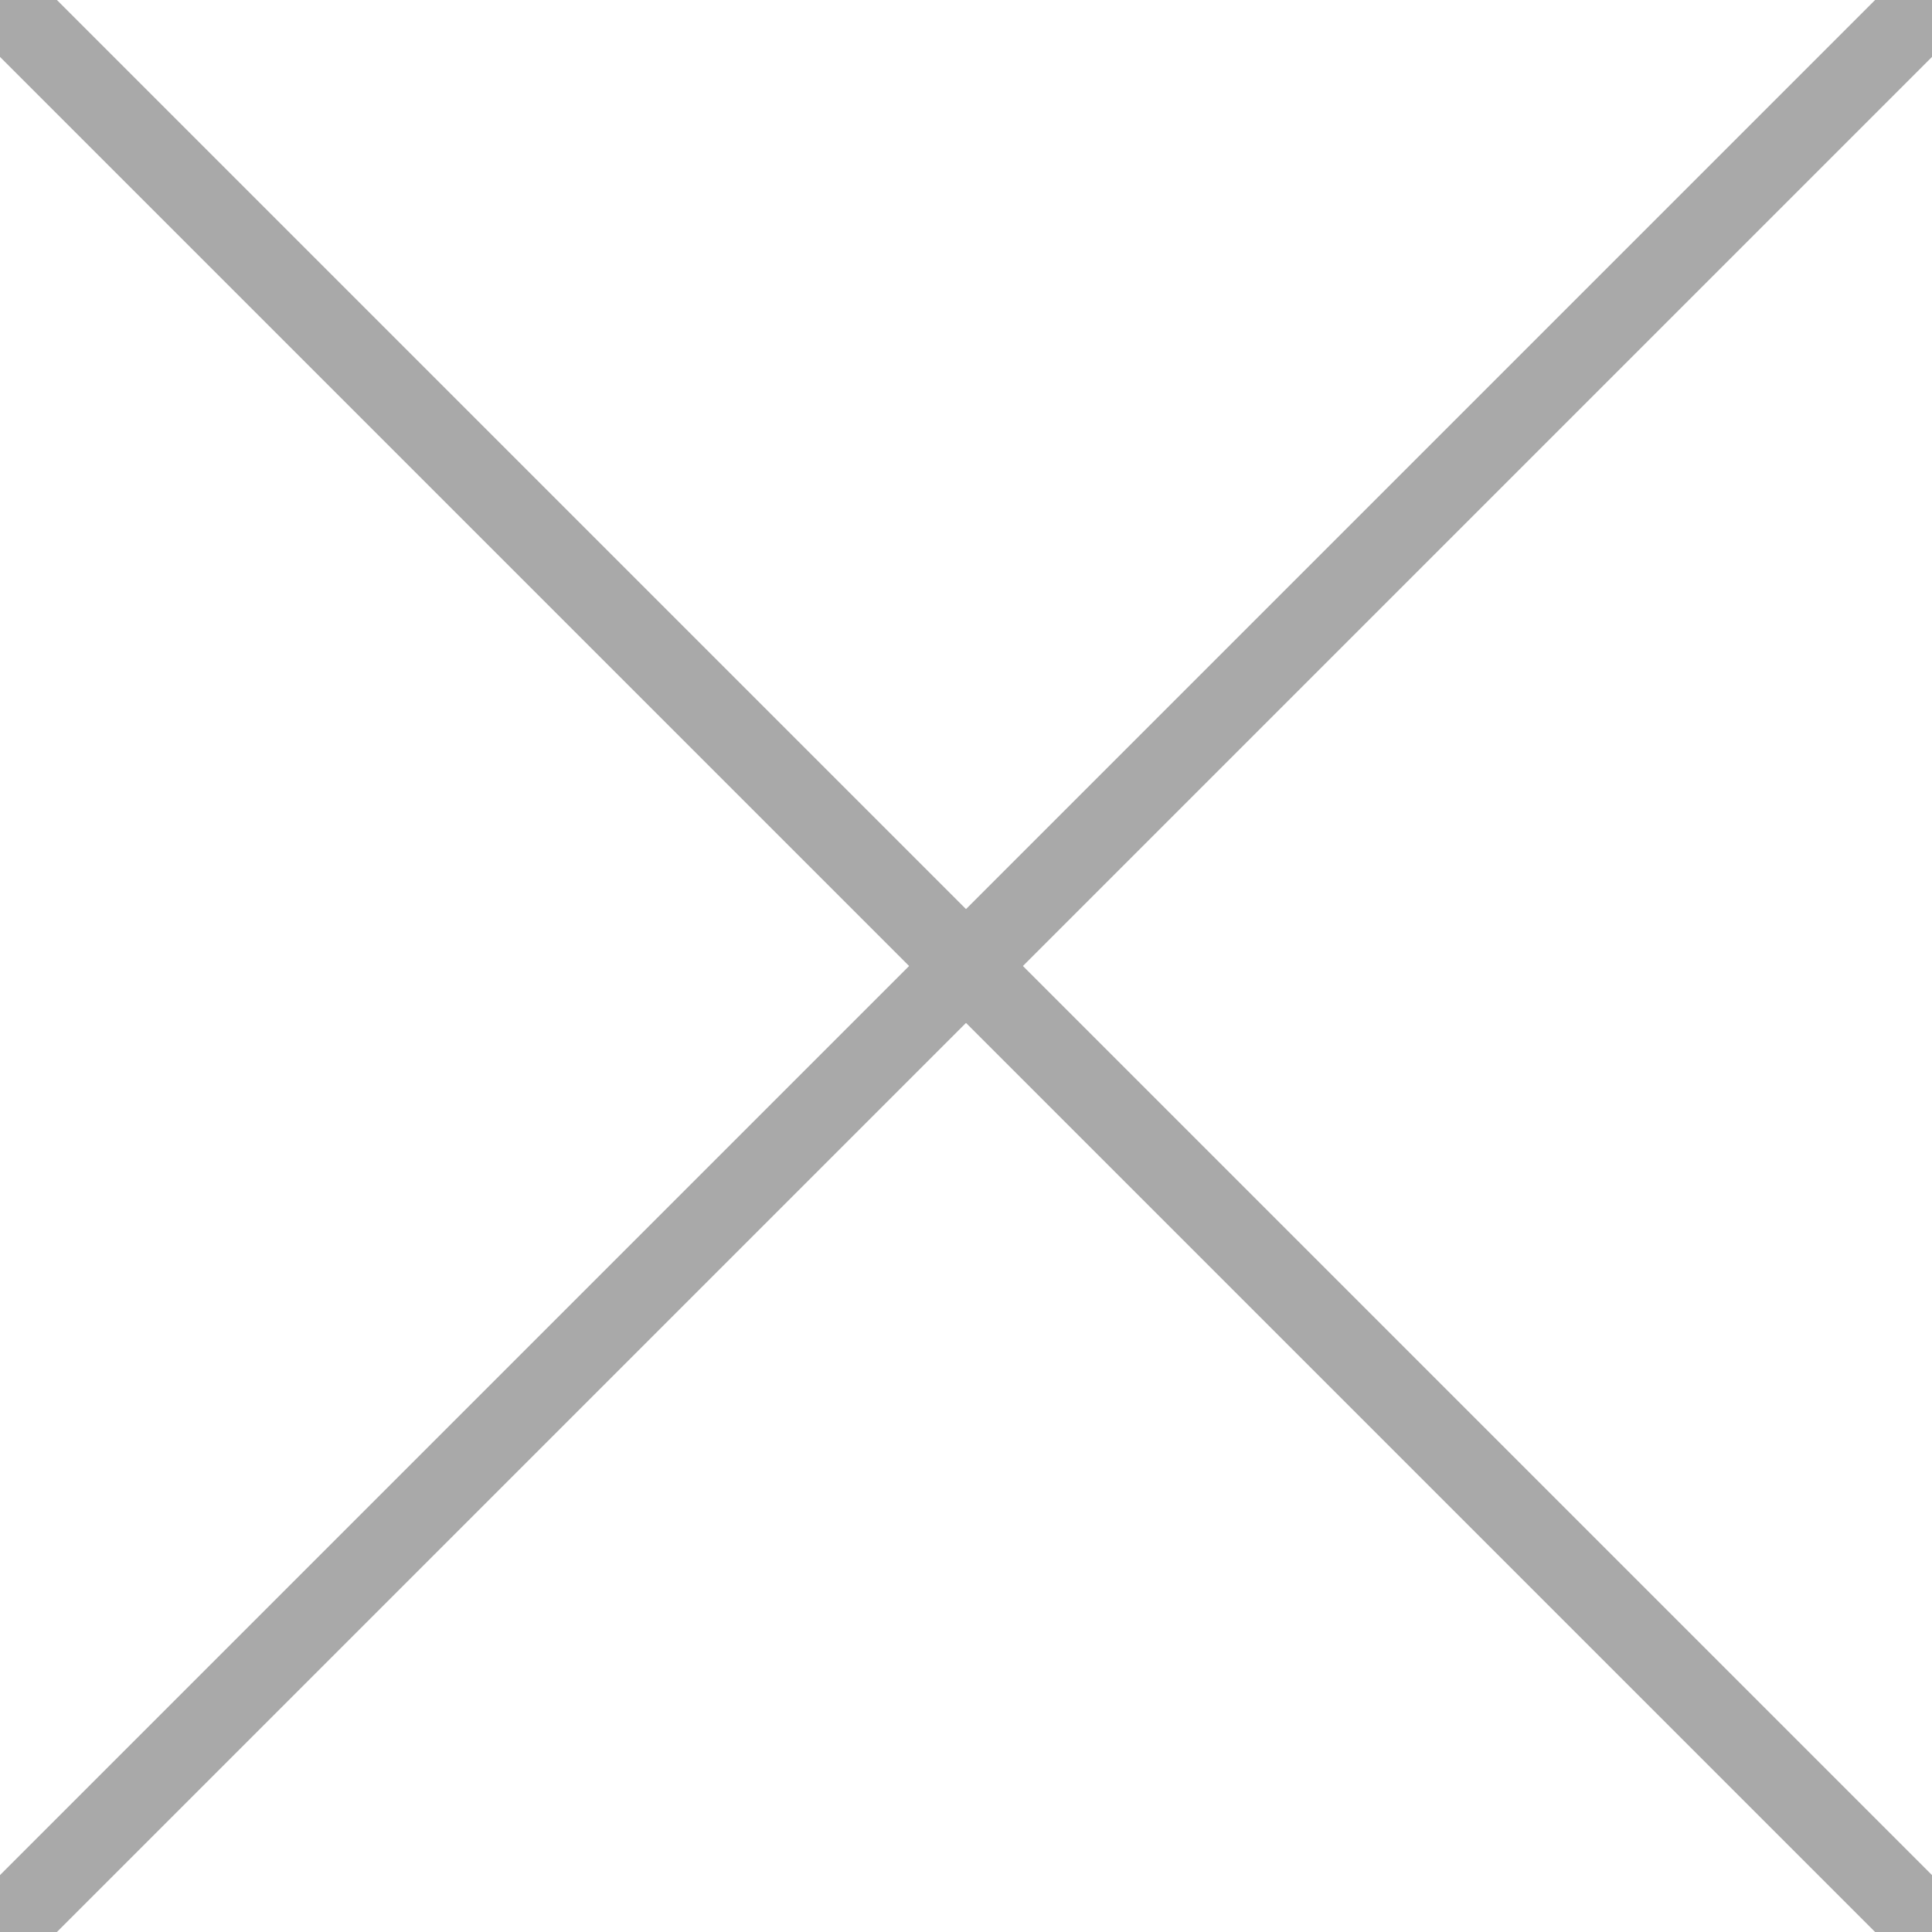
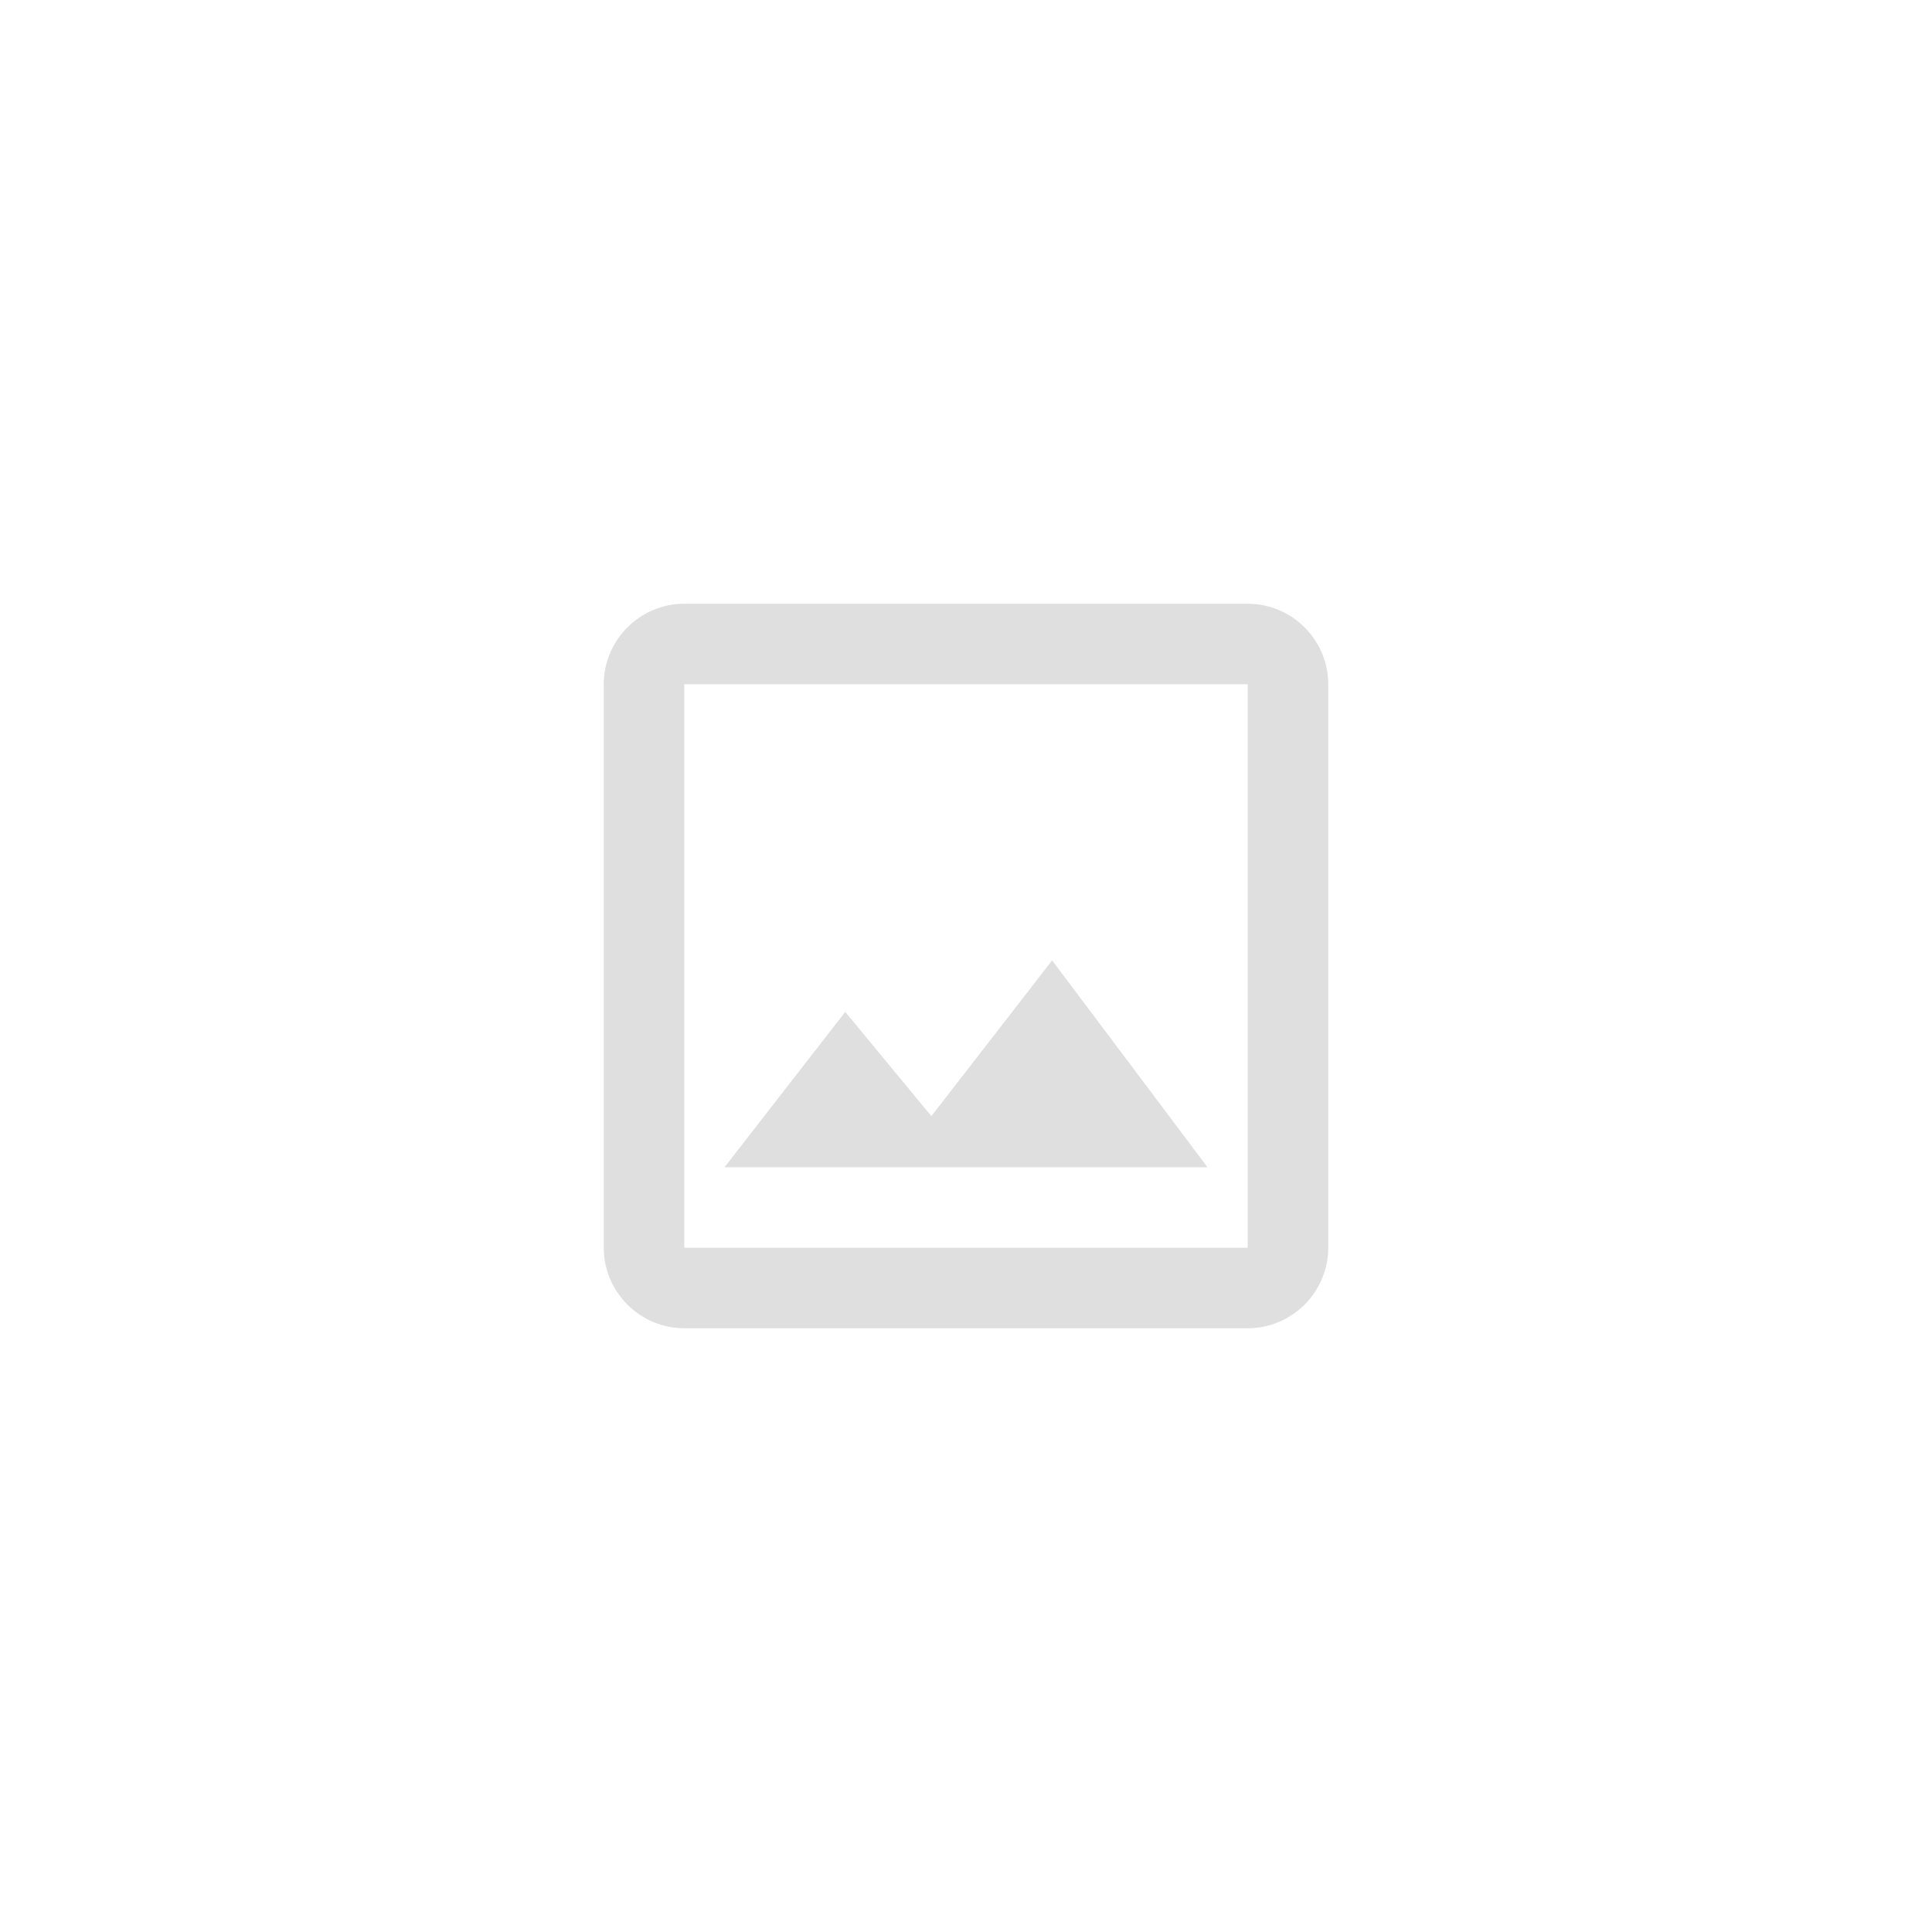
- <svg xmlns="http://www.w3.org/2000/svg" id="SVGRoot" version="1.1" viewBox="0 0 24 24">
-   <defs id="defs815" />
-   <g id="layer1">
-     <path id="path1371" d="M 0,0 C 8,8 16,16 24,24" style="fill:none;stroke:#a9a9a9;stroke-width:1px;stroke-linecap:butt;stroke-linejoin:miter;stroke-opacity:1" />
-     <path id="path1375" d="M 24,0 C 16.001,7.999 8.001,15.999 0,24" style="fill:none;stroke:#a9a9a9;stroke-width:1px;stroke-linecap:butt;stroke-linejoin:miter;stroke-opacity:1" />
-   </g>
+ <svg xmlns="http://www.w3.org/2000/svg" viewBox="-12 -12 48 48">
+   <path fill="none" d="M0 0h24v24H0V0z" />
+   <path fill="#88888844" d="M19 5v14H5V5h14m0-2H5c-1.1 0-2 .9-2 2v14c0 1.1.9 2 2 2h14c1.1 0 2-.9 2-2V5c0-1.1-.9-2-2-2zm-4.86 8.86l-3 3.87L9 13.14 6 17h12l-3.86-5.14z" />
</svg>
